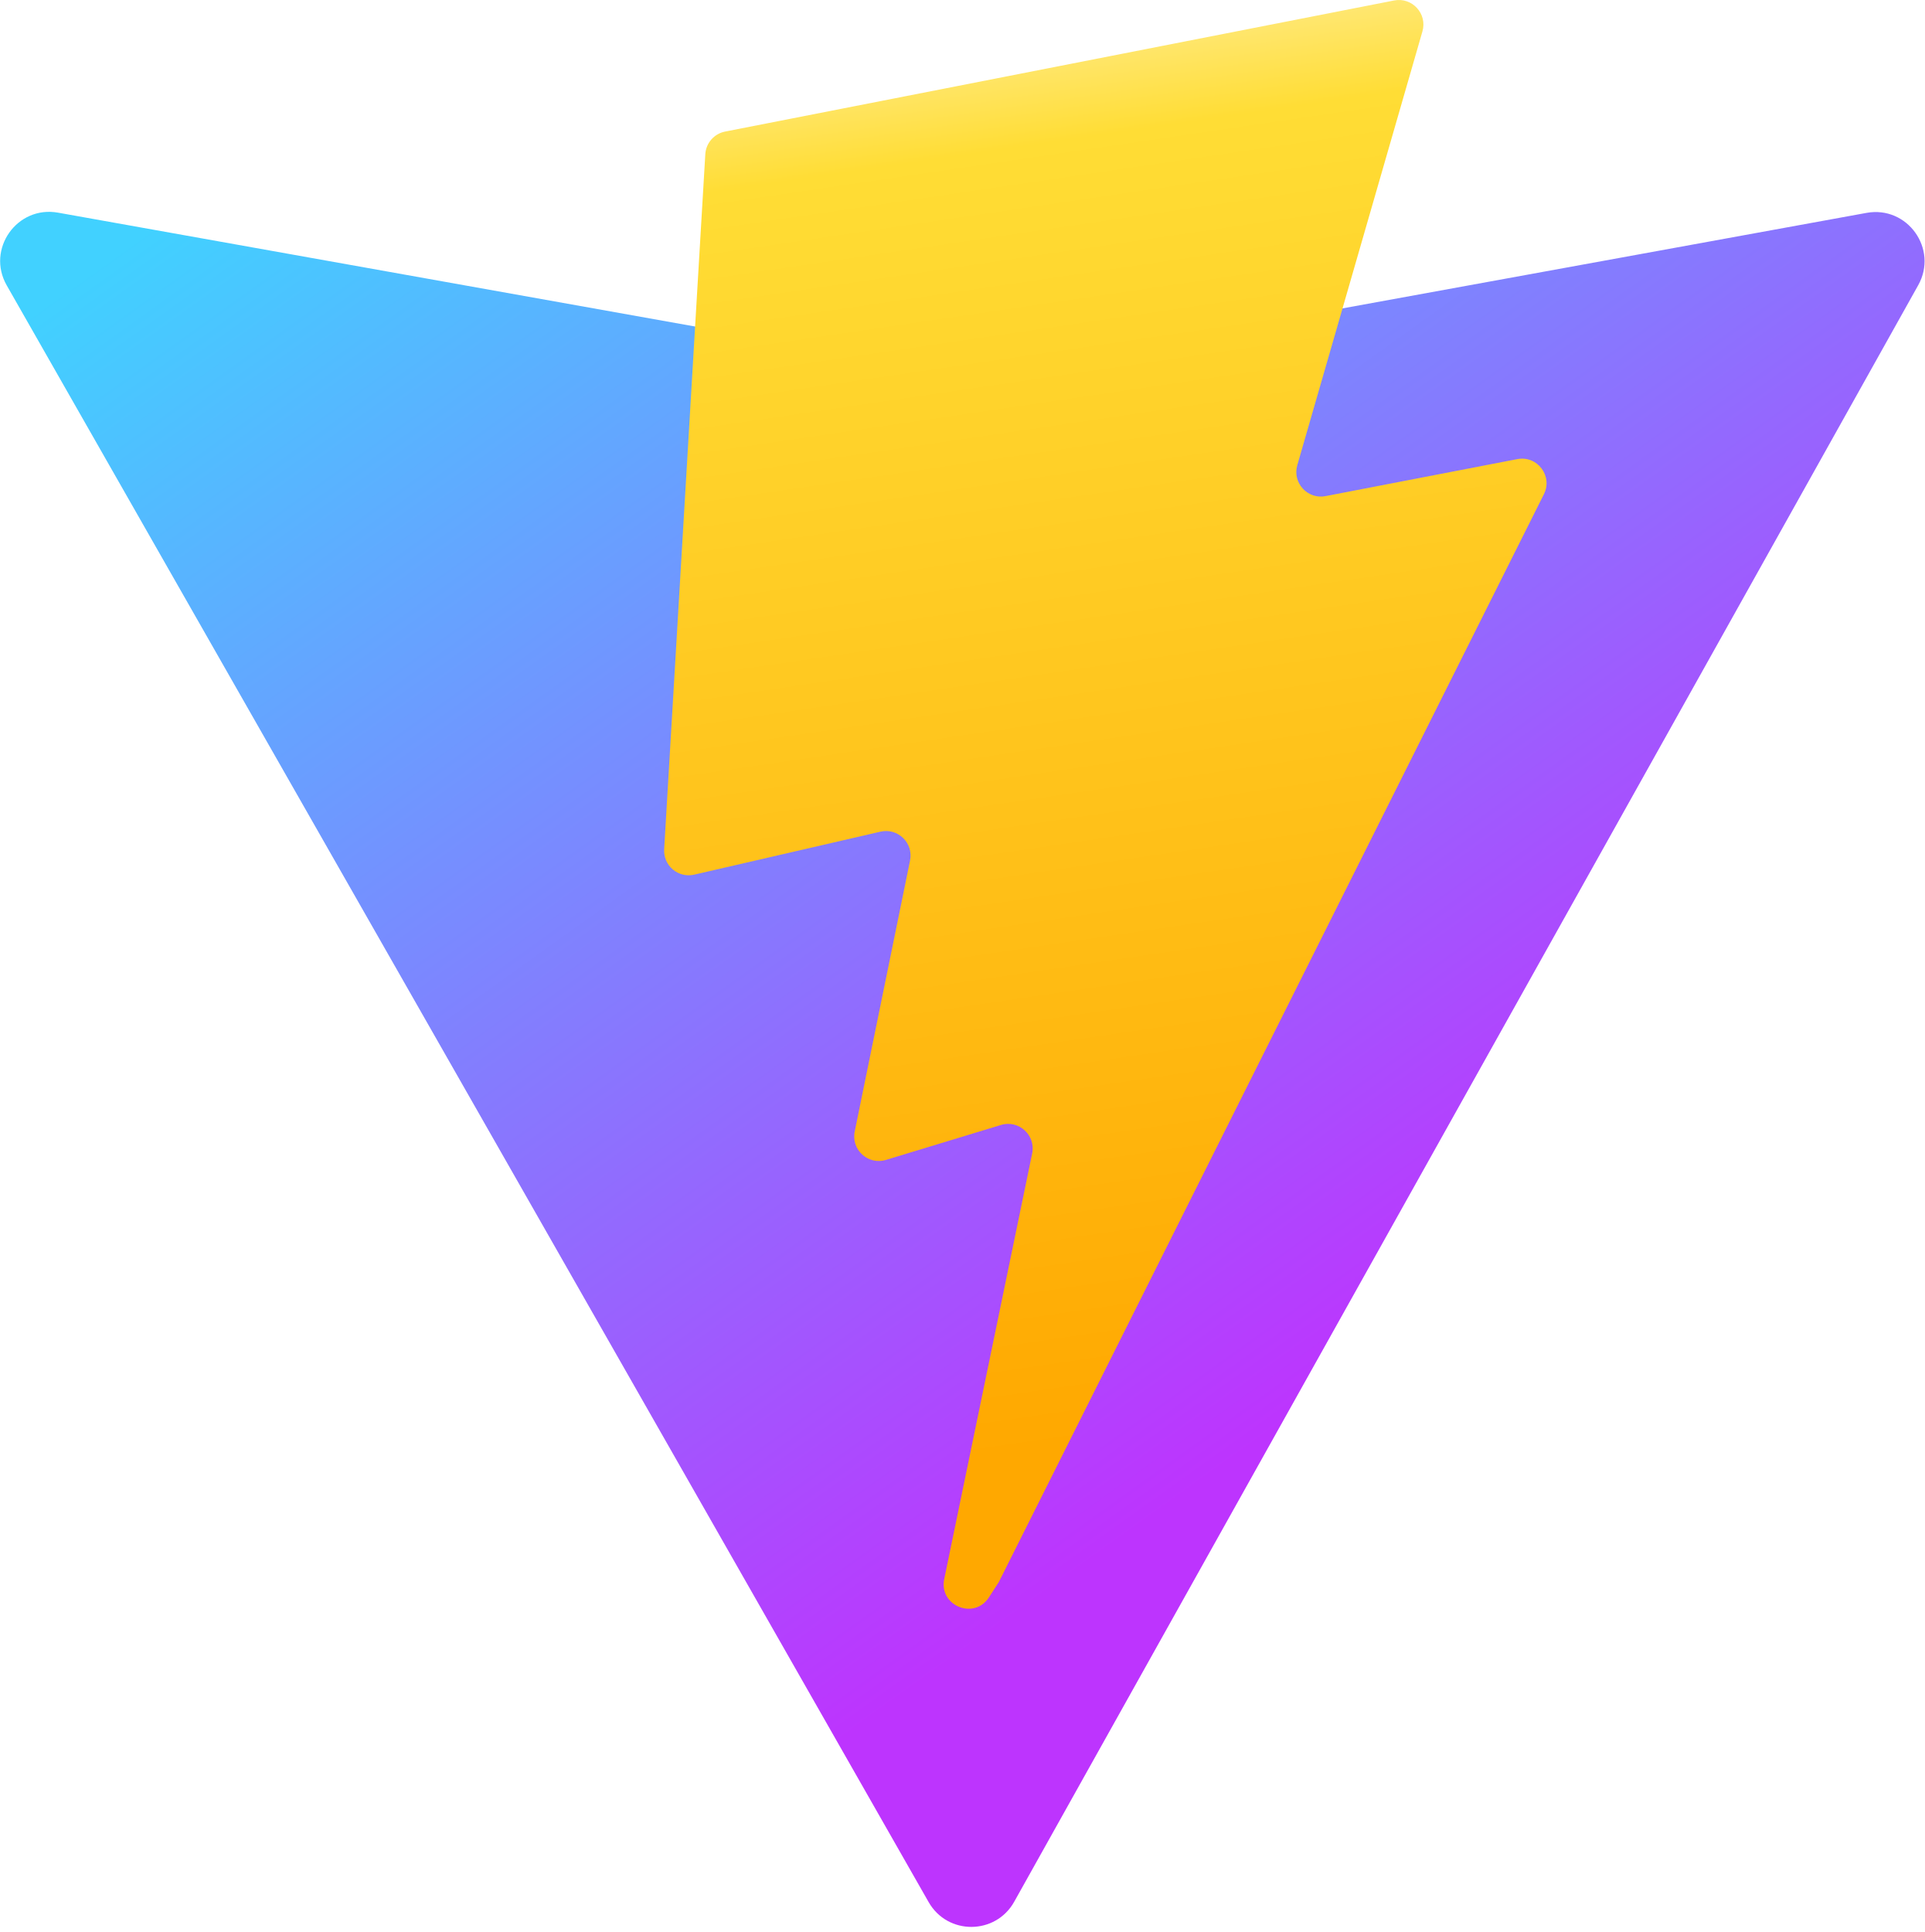
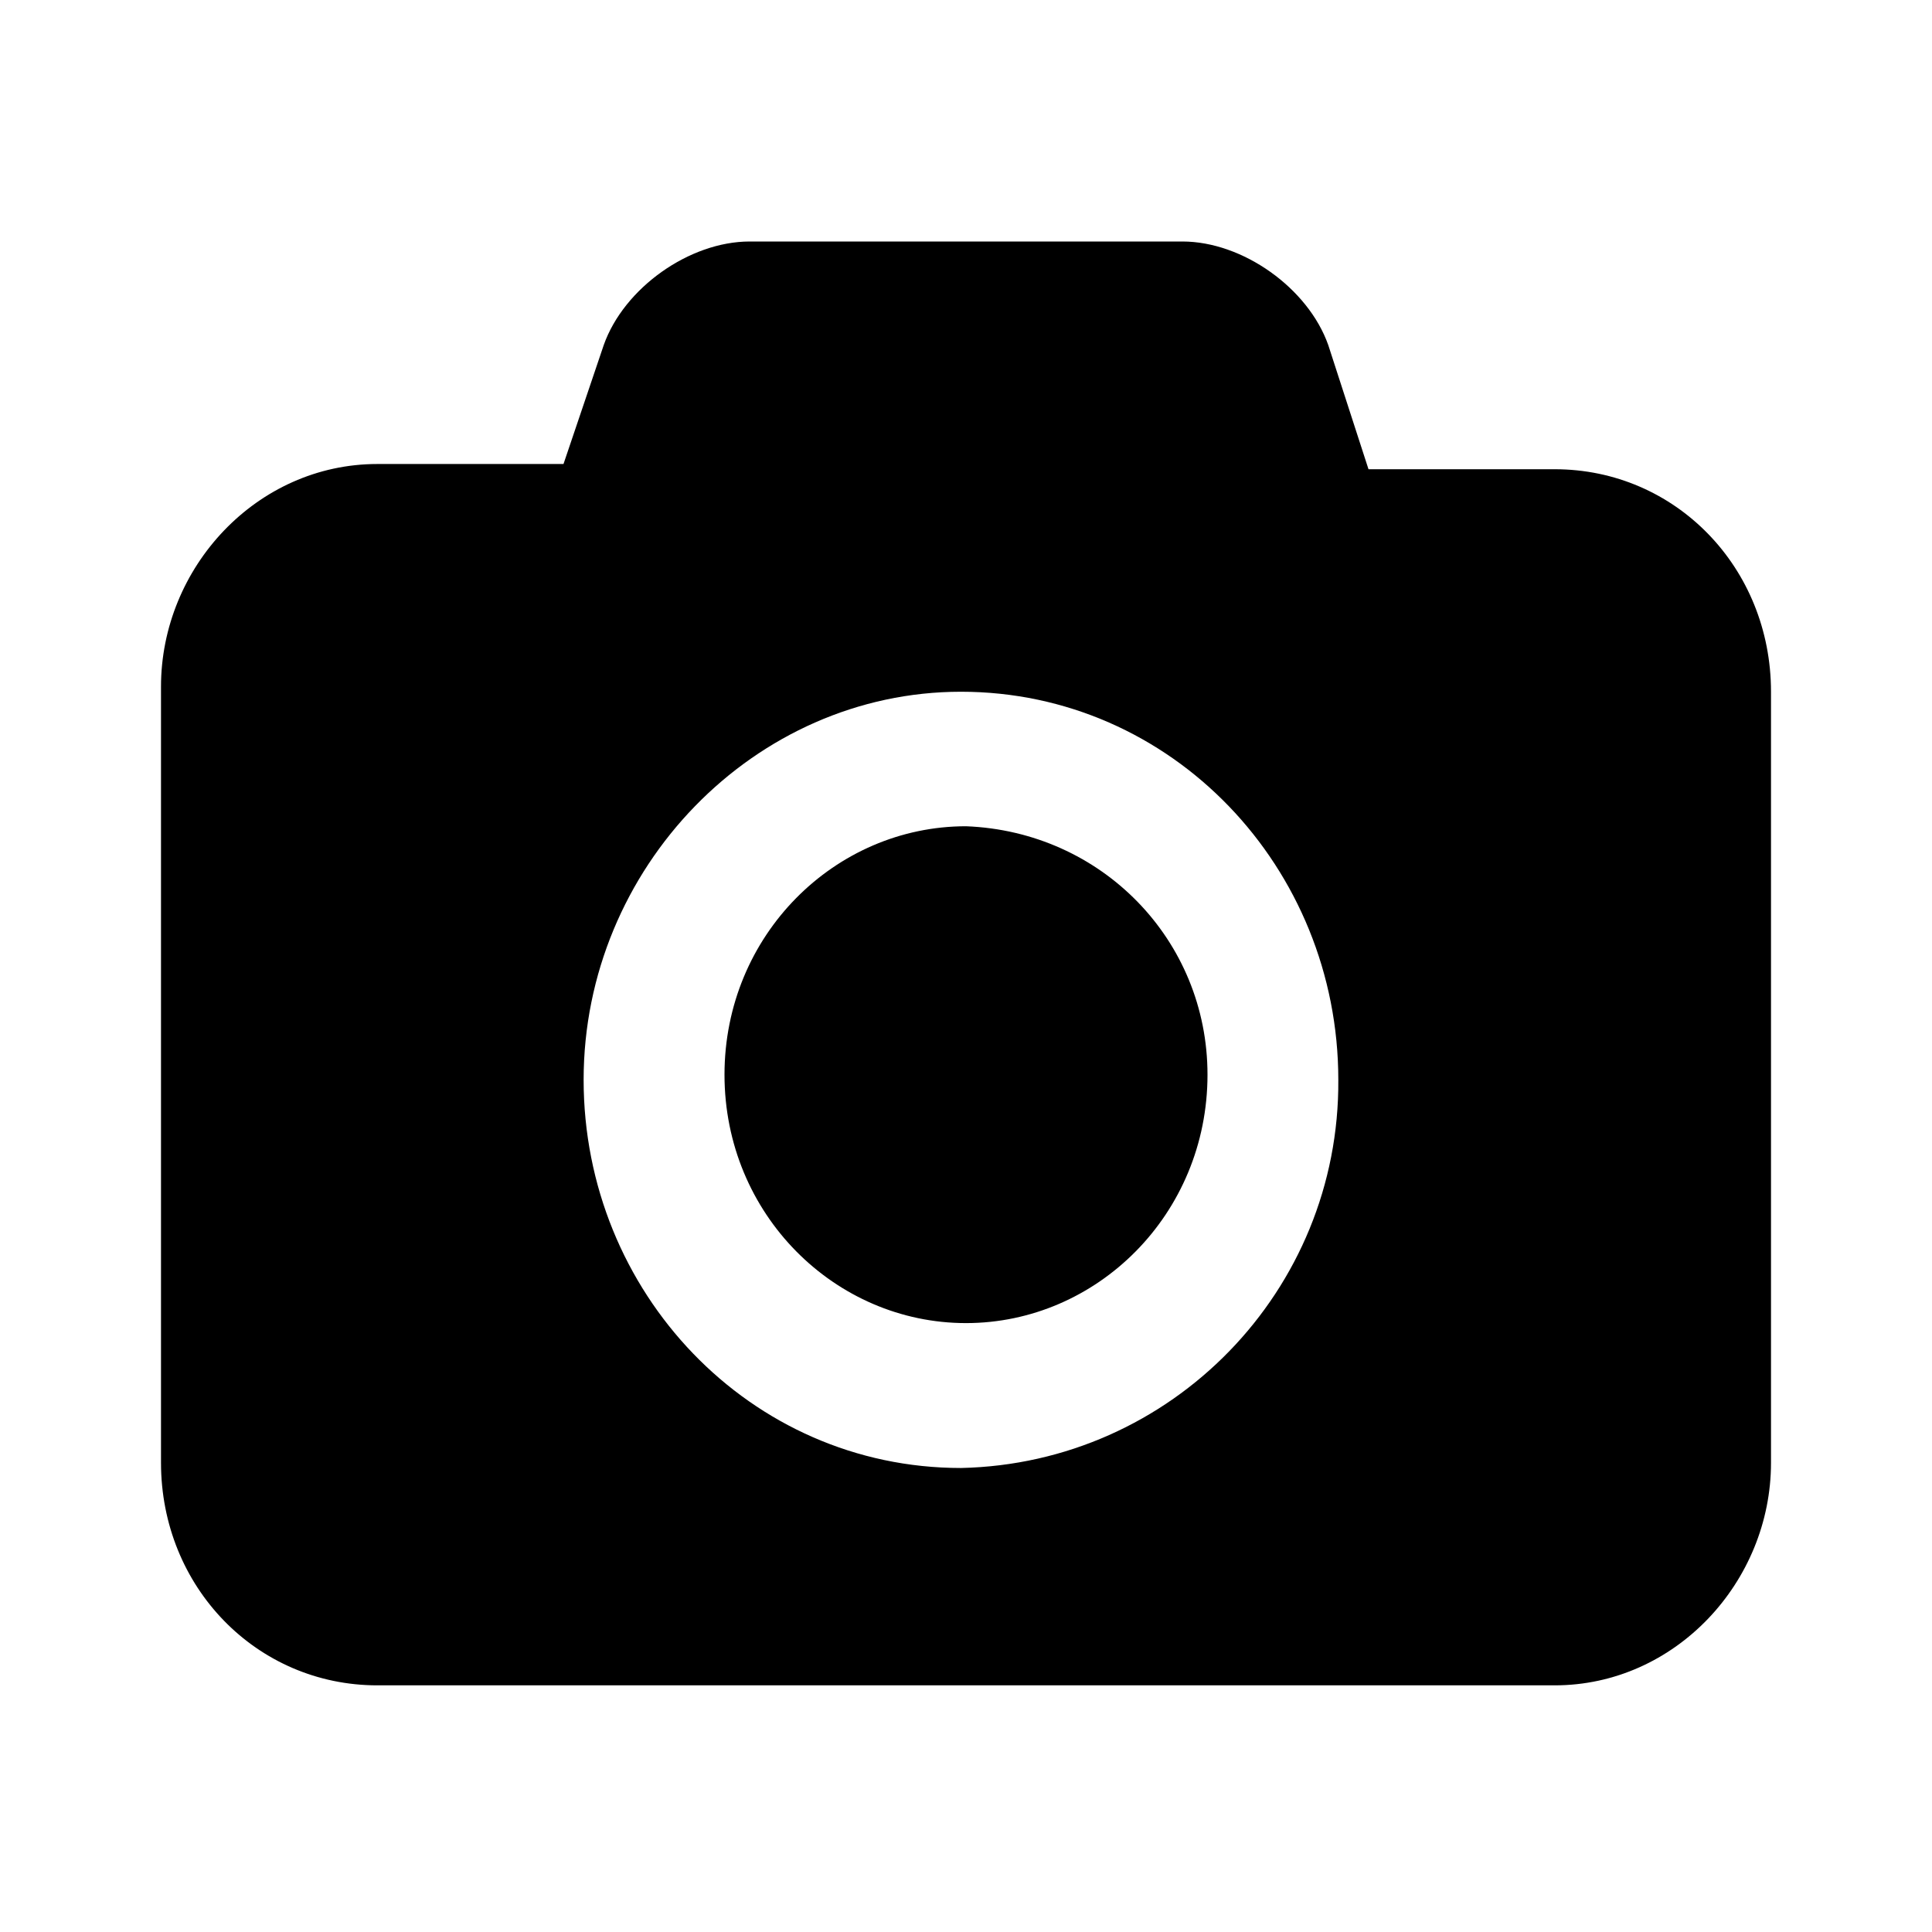
- <svg xmlns="http://www.w3.org/2000/svg" aria-hidden="true" role="img" class="iconify iconify--logos" width="31.88" height="32" preserveAspectRatio="xMidYMid meet" viewBox="0 0 256 257">
-   <defs>
-     <linearGradient id="IconifyId1813088fe1fbc01fb466" x1="-.828%" x2="57.636%" y1="7.652%" y2="78.411%">
-       <stop offset="0%" stop-color="#41D1FF" />
-       <stop offset="100%" stop-color="#BD34FE" />
-     </linearGradient>
-     <linearGradient id="IconifyId1813088fe1fbc01fb467" x1="43.376%" x2="50.316%" y1="2.242%" y2="89.03%">
-       <stop offset="0%" stop-color="#FFEA83" />
-       <stop offset="8.333%" stop-color="#FFDD35" />
-       <stop offset="100%" stop-color="#FFA800" />
-     </linearGradient>
-   </defs>
-   <path fill="url(#IconifyId1813088fe1fbc01fb466)" d="M255.153 37.938L134.897 252.976c-2.483 4.44-8.862 4.466-11.382.048L.875 37.958c-2.746-4.814 1.371-10.646 6.827-9.67l120.385 21.517a6.537 6.537 0 0 0 2.322-.004l117.867-21.483c5.438-.991 9.574 4.796 6.877 9.62Z" />
-   <path fill="url(#IconifyId1813088fe1fbc01fb467)" d="M185.432.063L96.44 17.501a3.268 3.268 0 0 0-2.634 3.014l-5.474 92.456a3.268 3.268 0 0 0 3.997 3.378l24.777-5.718c2.318-.535 4.413 1.507 3.936 3.838l-7.361 36.047c-.495 2.426 1.782 4.5 4.151 3.78l15.304-4.649c2.372-.72 4.652 1.36 4.15 3.788l-11.698 56.621c-.732 3.542 3.979 5.473 5.943 2.437l1.313-2.028l72.516-144.72c1.215-2.423-.88-5.186-3.54-4.672l-25.505 4.922c-2.396.462-4.435-1.77-3.759-4.114l16.646-57.705c.677-2.35-1.37-4.583-3.769-4.113Z" />
+ <svg xmlns="http://www.w3.org/2000/svg" fill="#000000" width="800px" height="800px" viewBox="-2 -3 24 24" preserveAspectRatio="xMinYMin" class="jam jam-unsplash">
+   <path d="M13 10.35c0 1.736-1.375 3.086-3 3.086s-3-1.35-3-3.086c0-1.736 1.375-3.086 3-3.086 1.688.065 3 1.415 3 3.086zm7-4.757v9.578c0 1.479-1.188 2.765-2.688 2.765H2.688C1.188 17.936 0 16.714 0 15.17V5.53C0 4.05 1.188 2.764 2.688 2.764H5l.5-1.478C5.75.579 6.563 0 7.313 0h5.375c.75 0 1.562.579 1.812 1.286l.5 1.543h2.313c1.5 0 2.687 1.221 2.687 2.764zm-5.375 4.821c0-2.635-2.063-4.821-4.688-4.821-2.562 0-4.687 2.186-4.687 4.821 0 2.636 2.063 4.822 4.688 4.822a4.79 4.79 0 0 0 4.687-4.822z" />
</svg>
